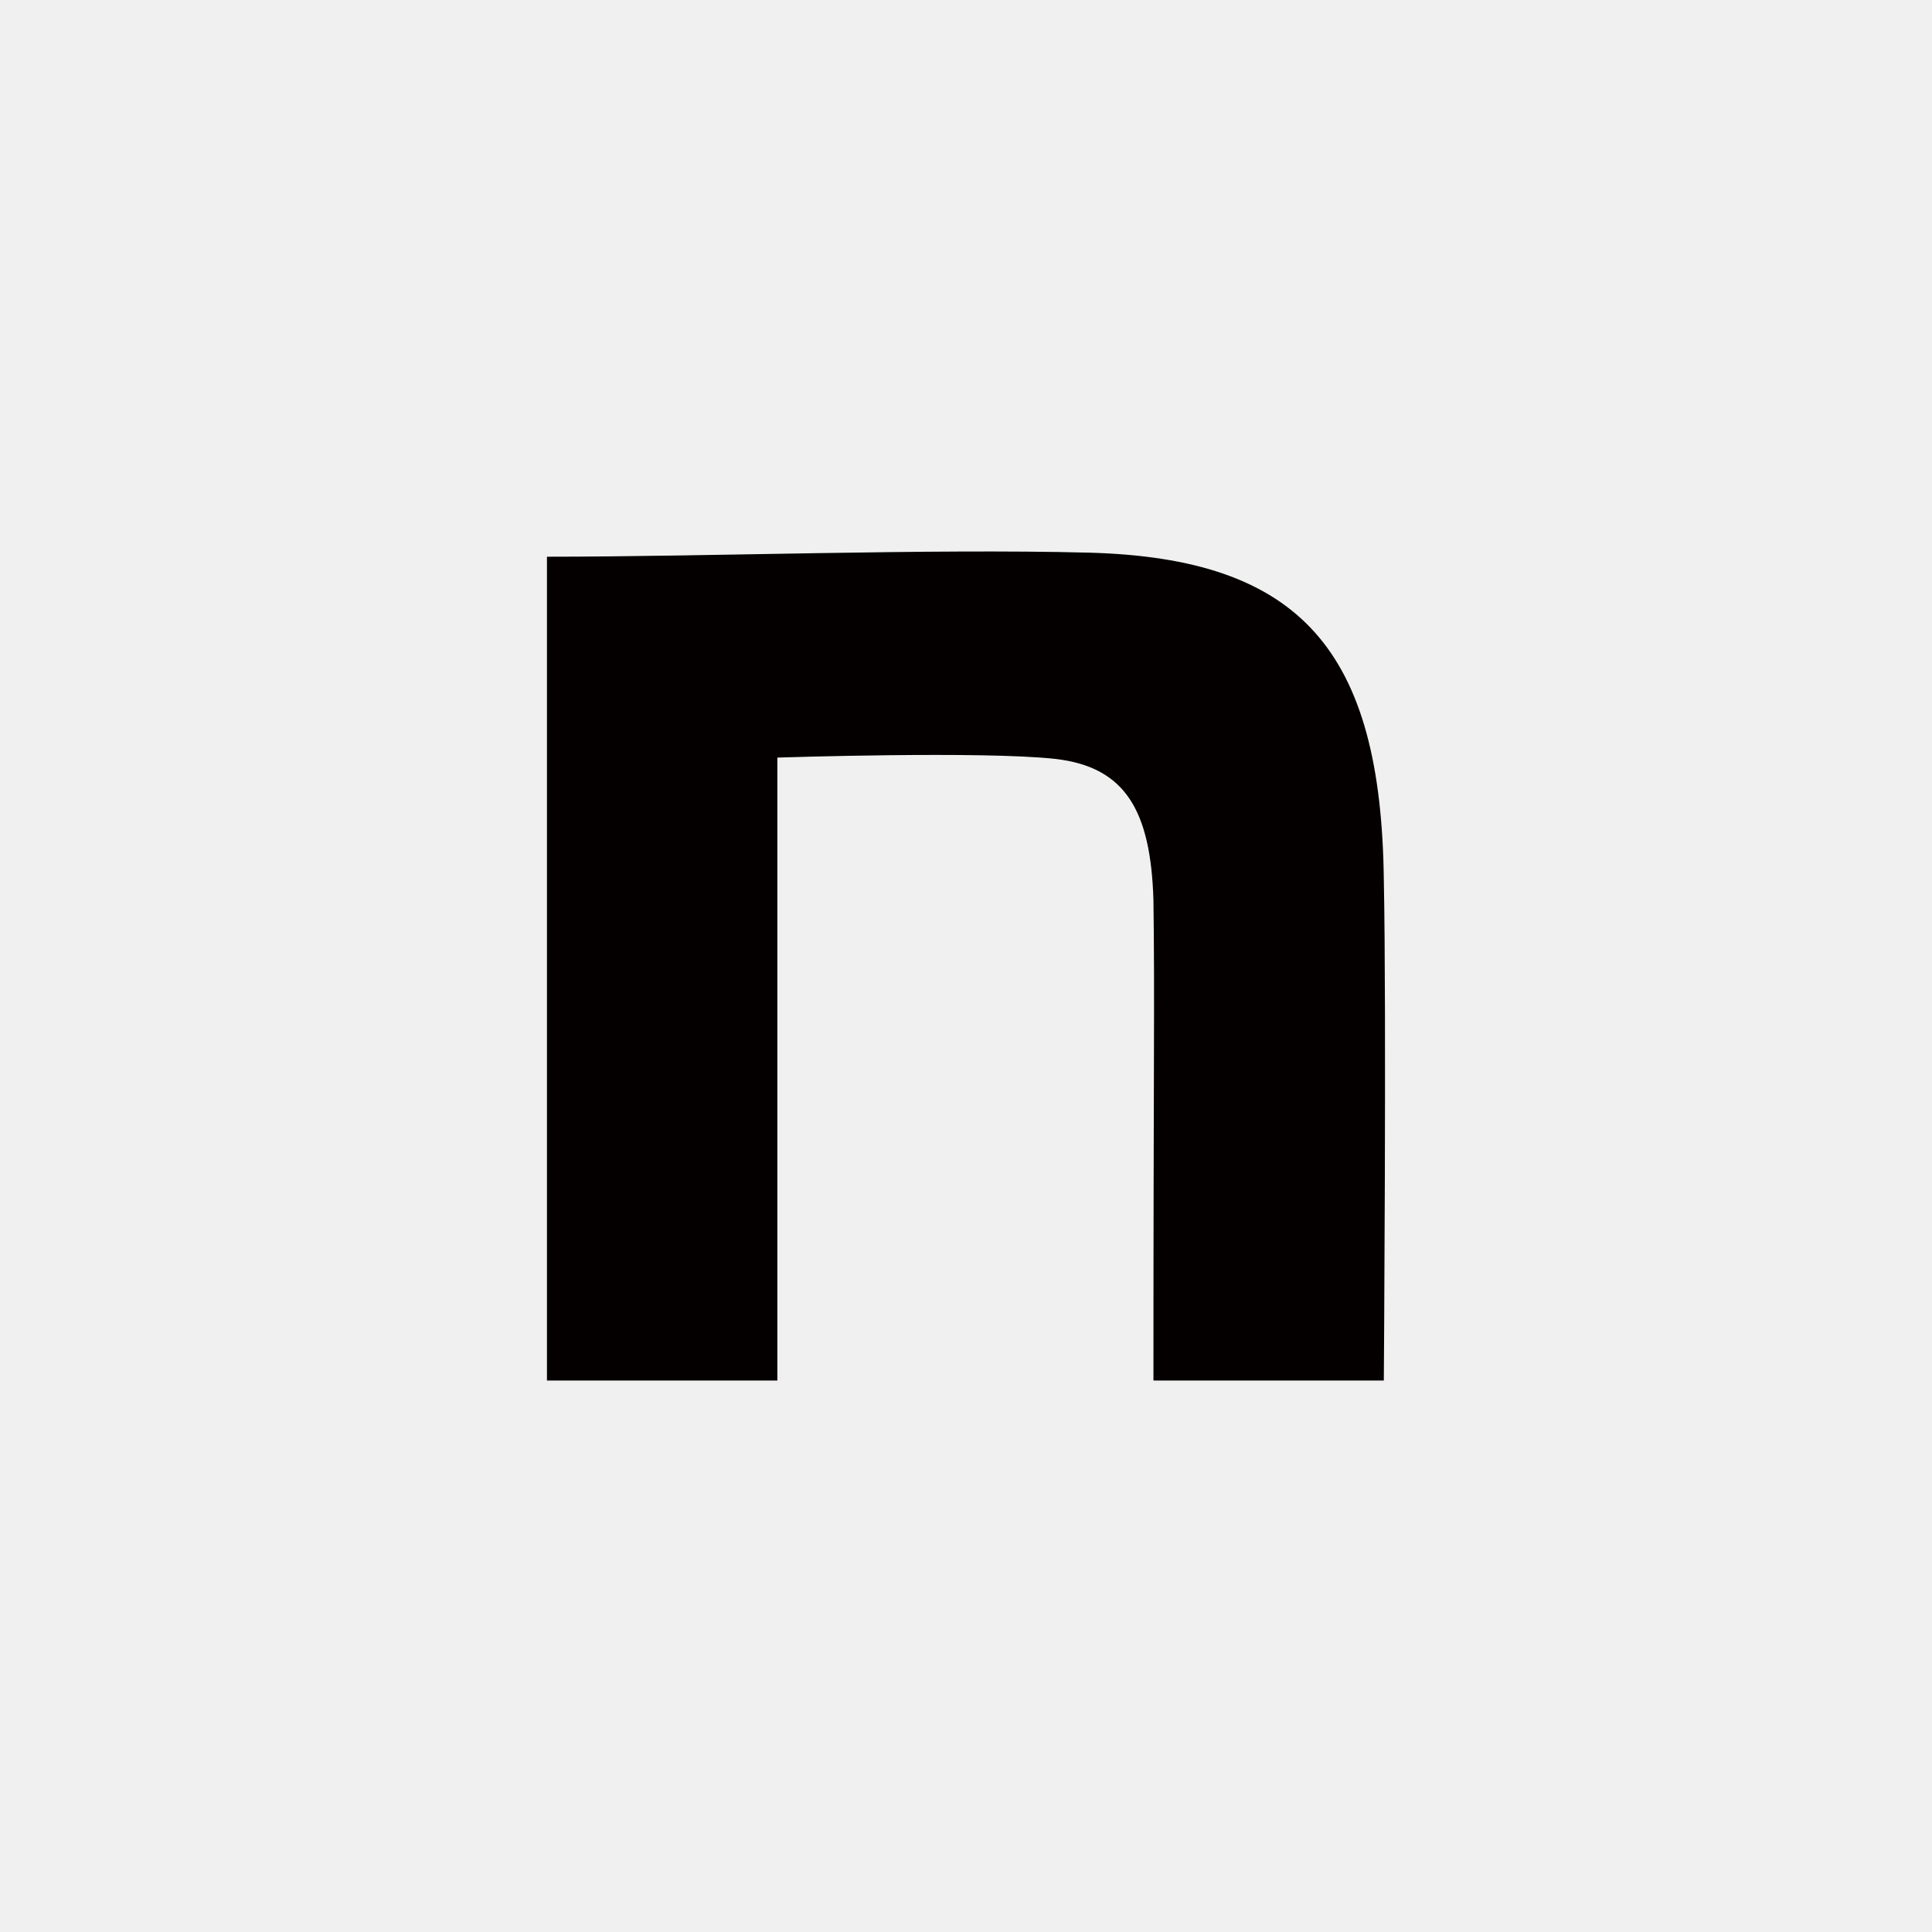
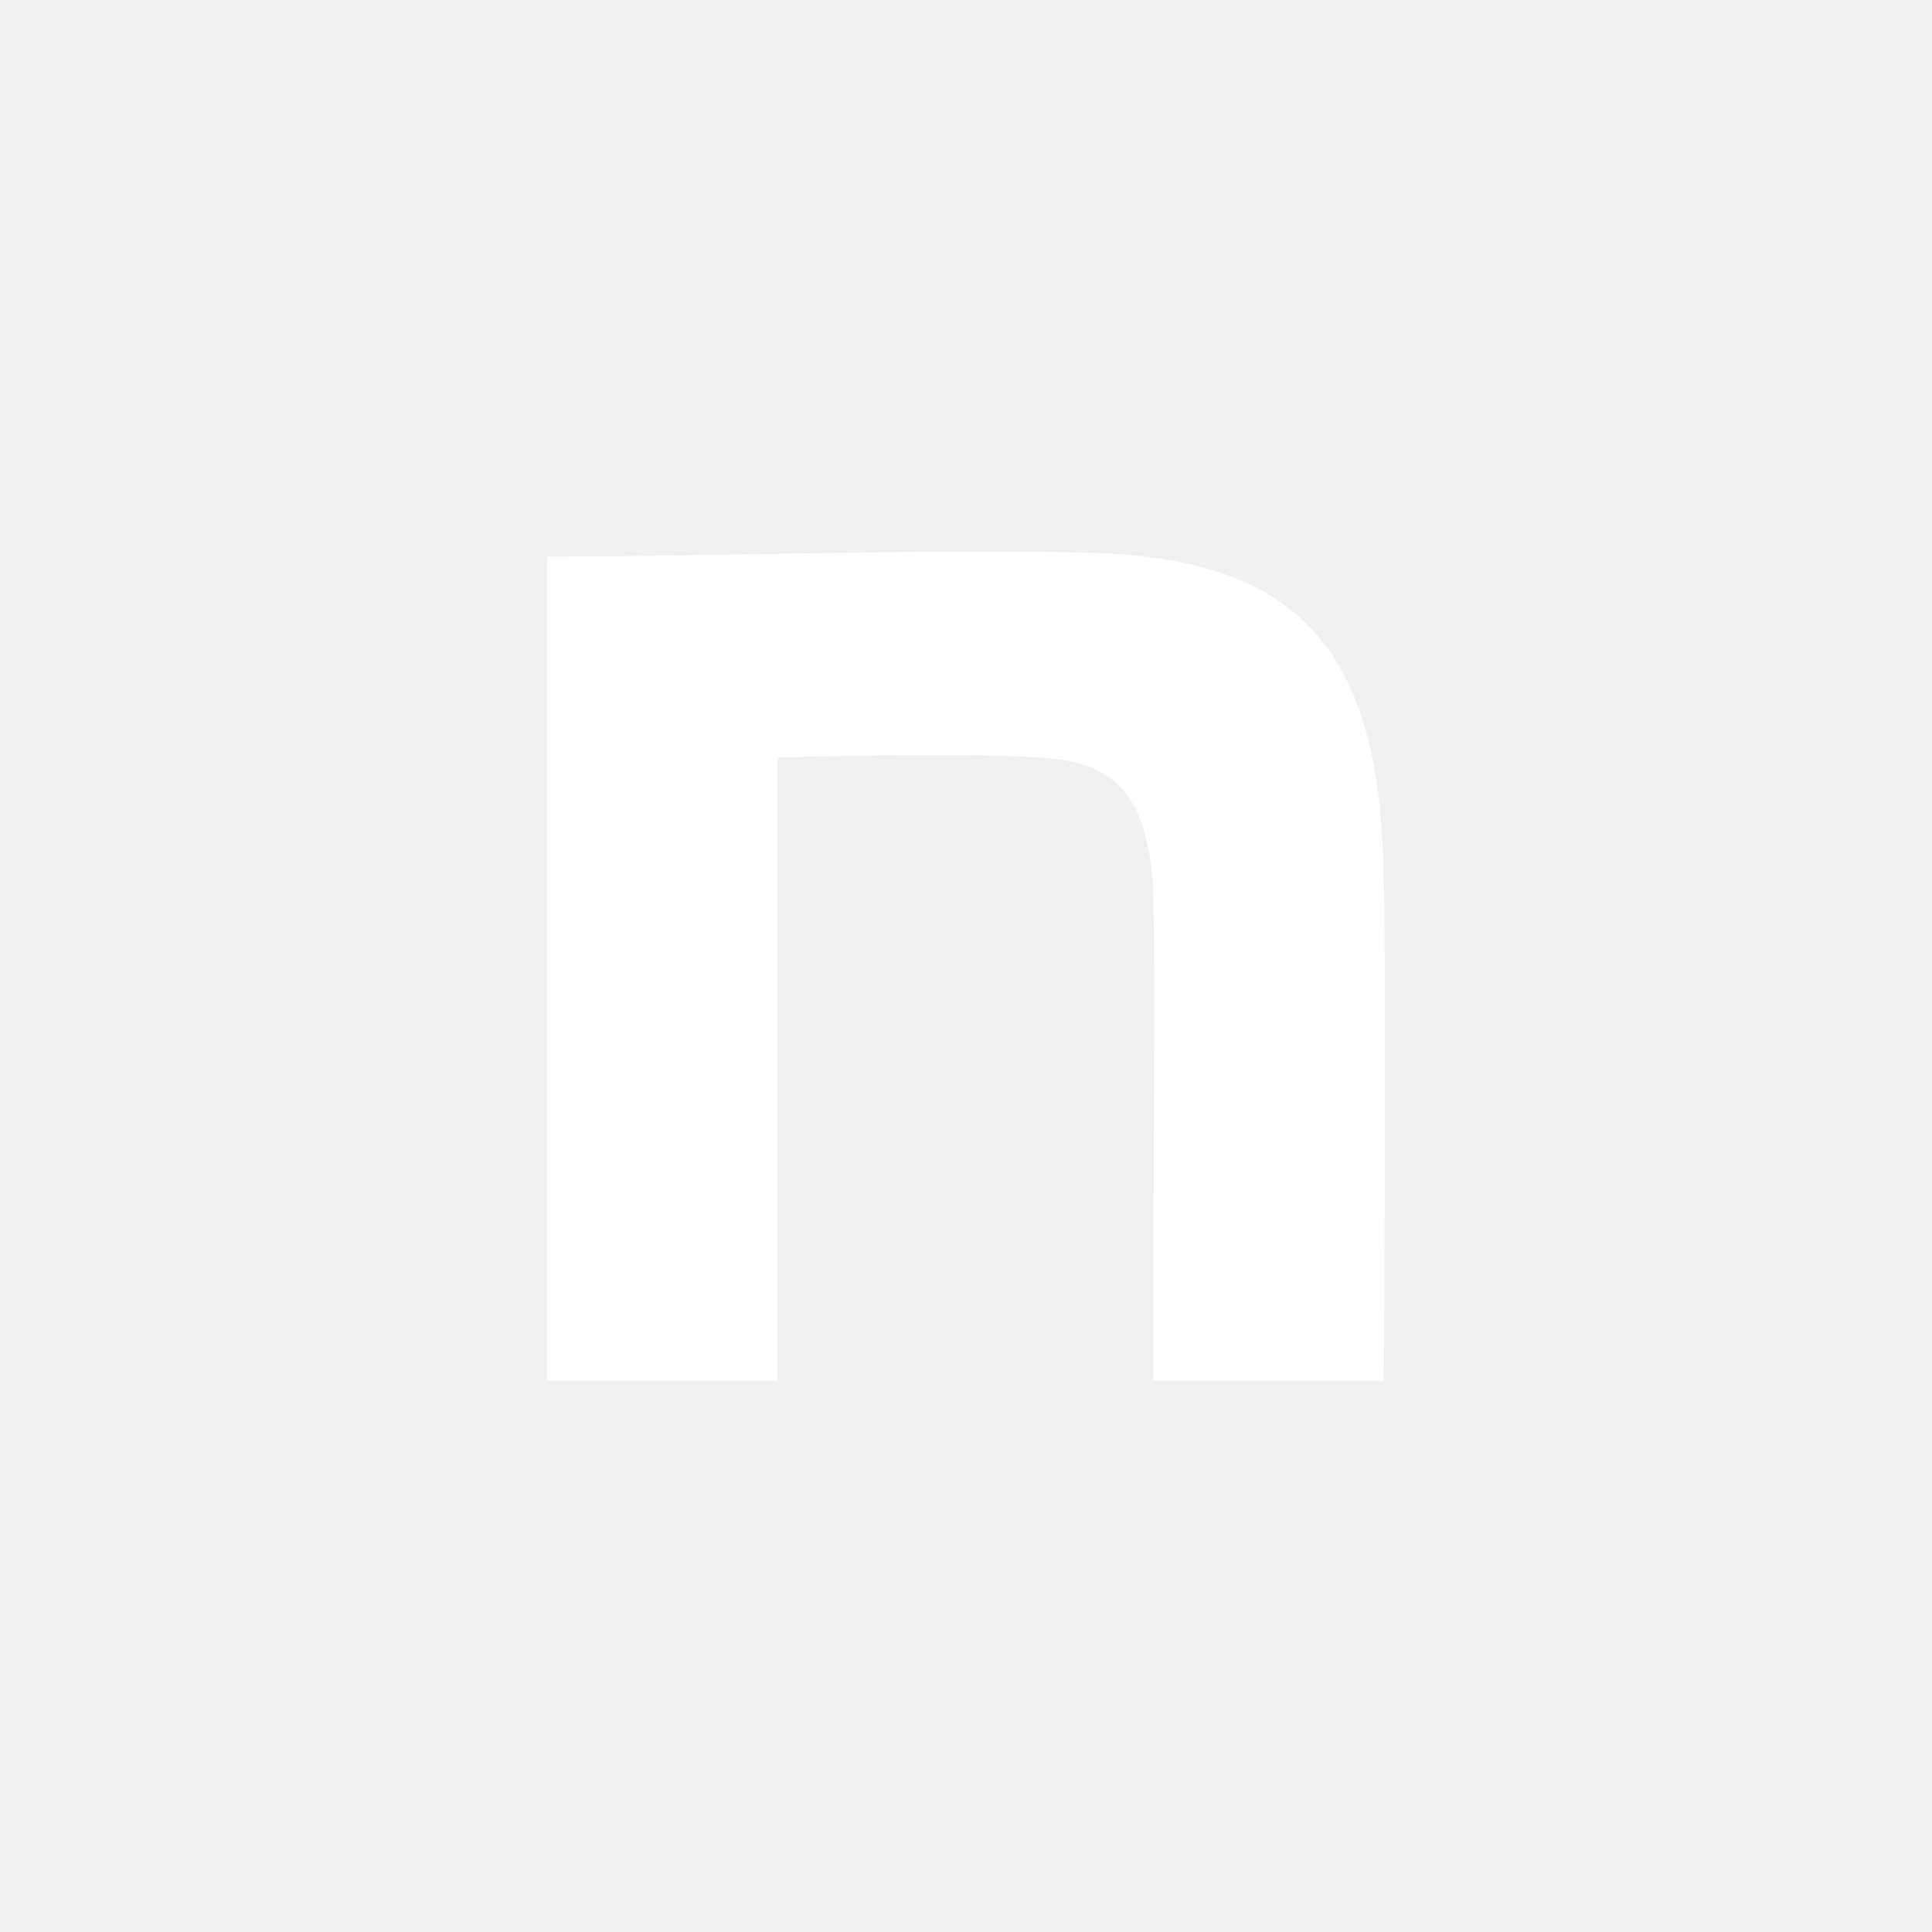
<svg xmlns="http://www.w3.org/2000/svg" viewBox="0 0 493 493">
-   <path d="m139.57,142.06c41.19,0,97.6-2.09,138.1-1.04,54.34,1.39,74.76,25.06,75.45,83.53.69,33.06,0,127.73,0,127.73h-58.79c0-82.83.35-96.5,0-122.6-.69-22.97-7.25-33.92-24.9-36.01-18.69-2.09-71.07-.35-71.07-.35v158.96h-58.79v-210.22Z" fill="#040000" />
+   <path d="m139.57,142.06c41.19,0,97.6-2.09,138.1-1.04,54.34,1.39,74.76,25.06,75.45,83.53.69,33.06,0,127.73,0,127.73h-58.79c0-82.83.35-96.5,0-122.6-.69-22.97-7.25-33.92-24.9-36.01-18.69-2.09-71.07-.35-71.07-.35v158.96h-58.79v-210.22Z" fill="#FFFFFF" />
</svg>
